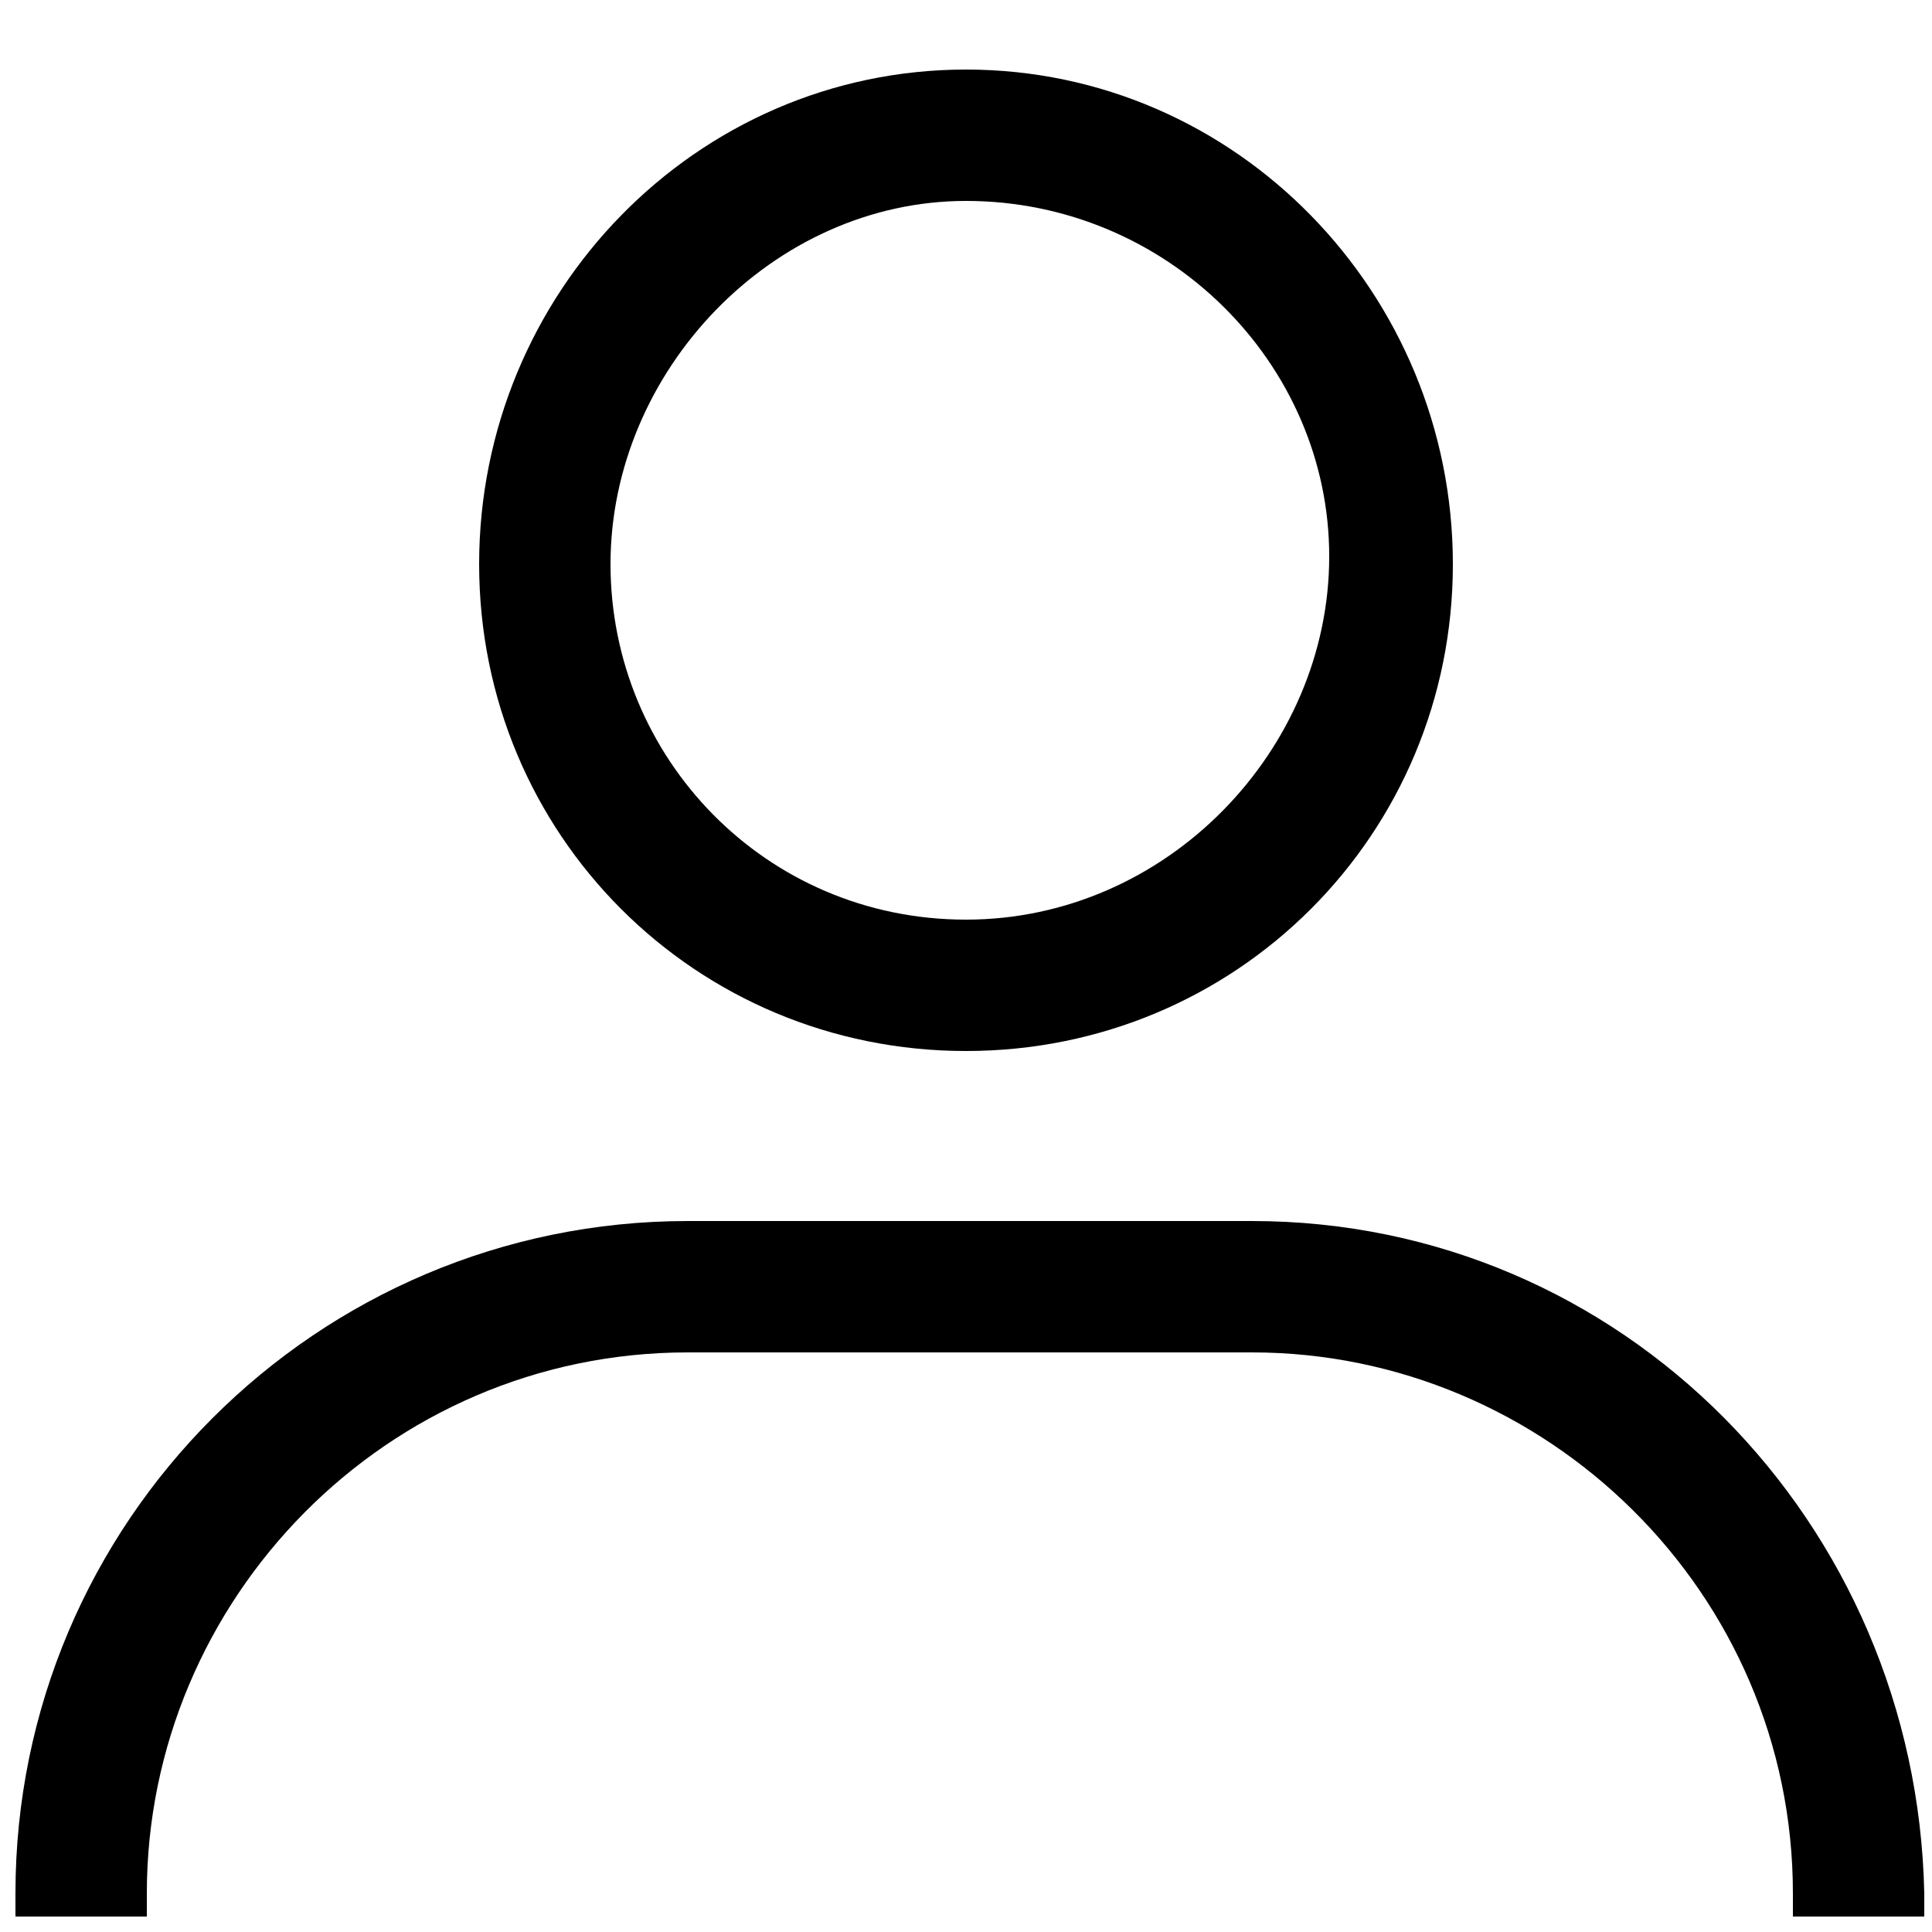
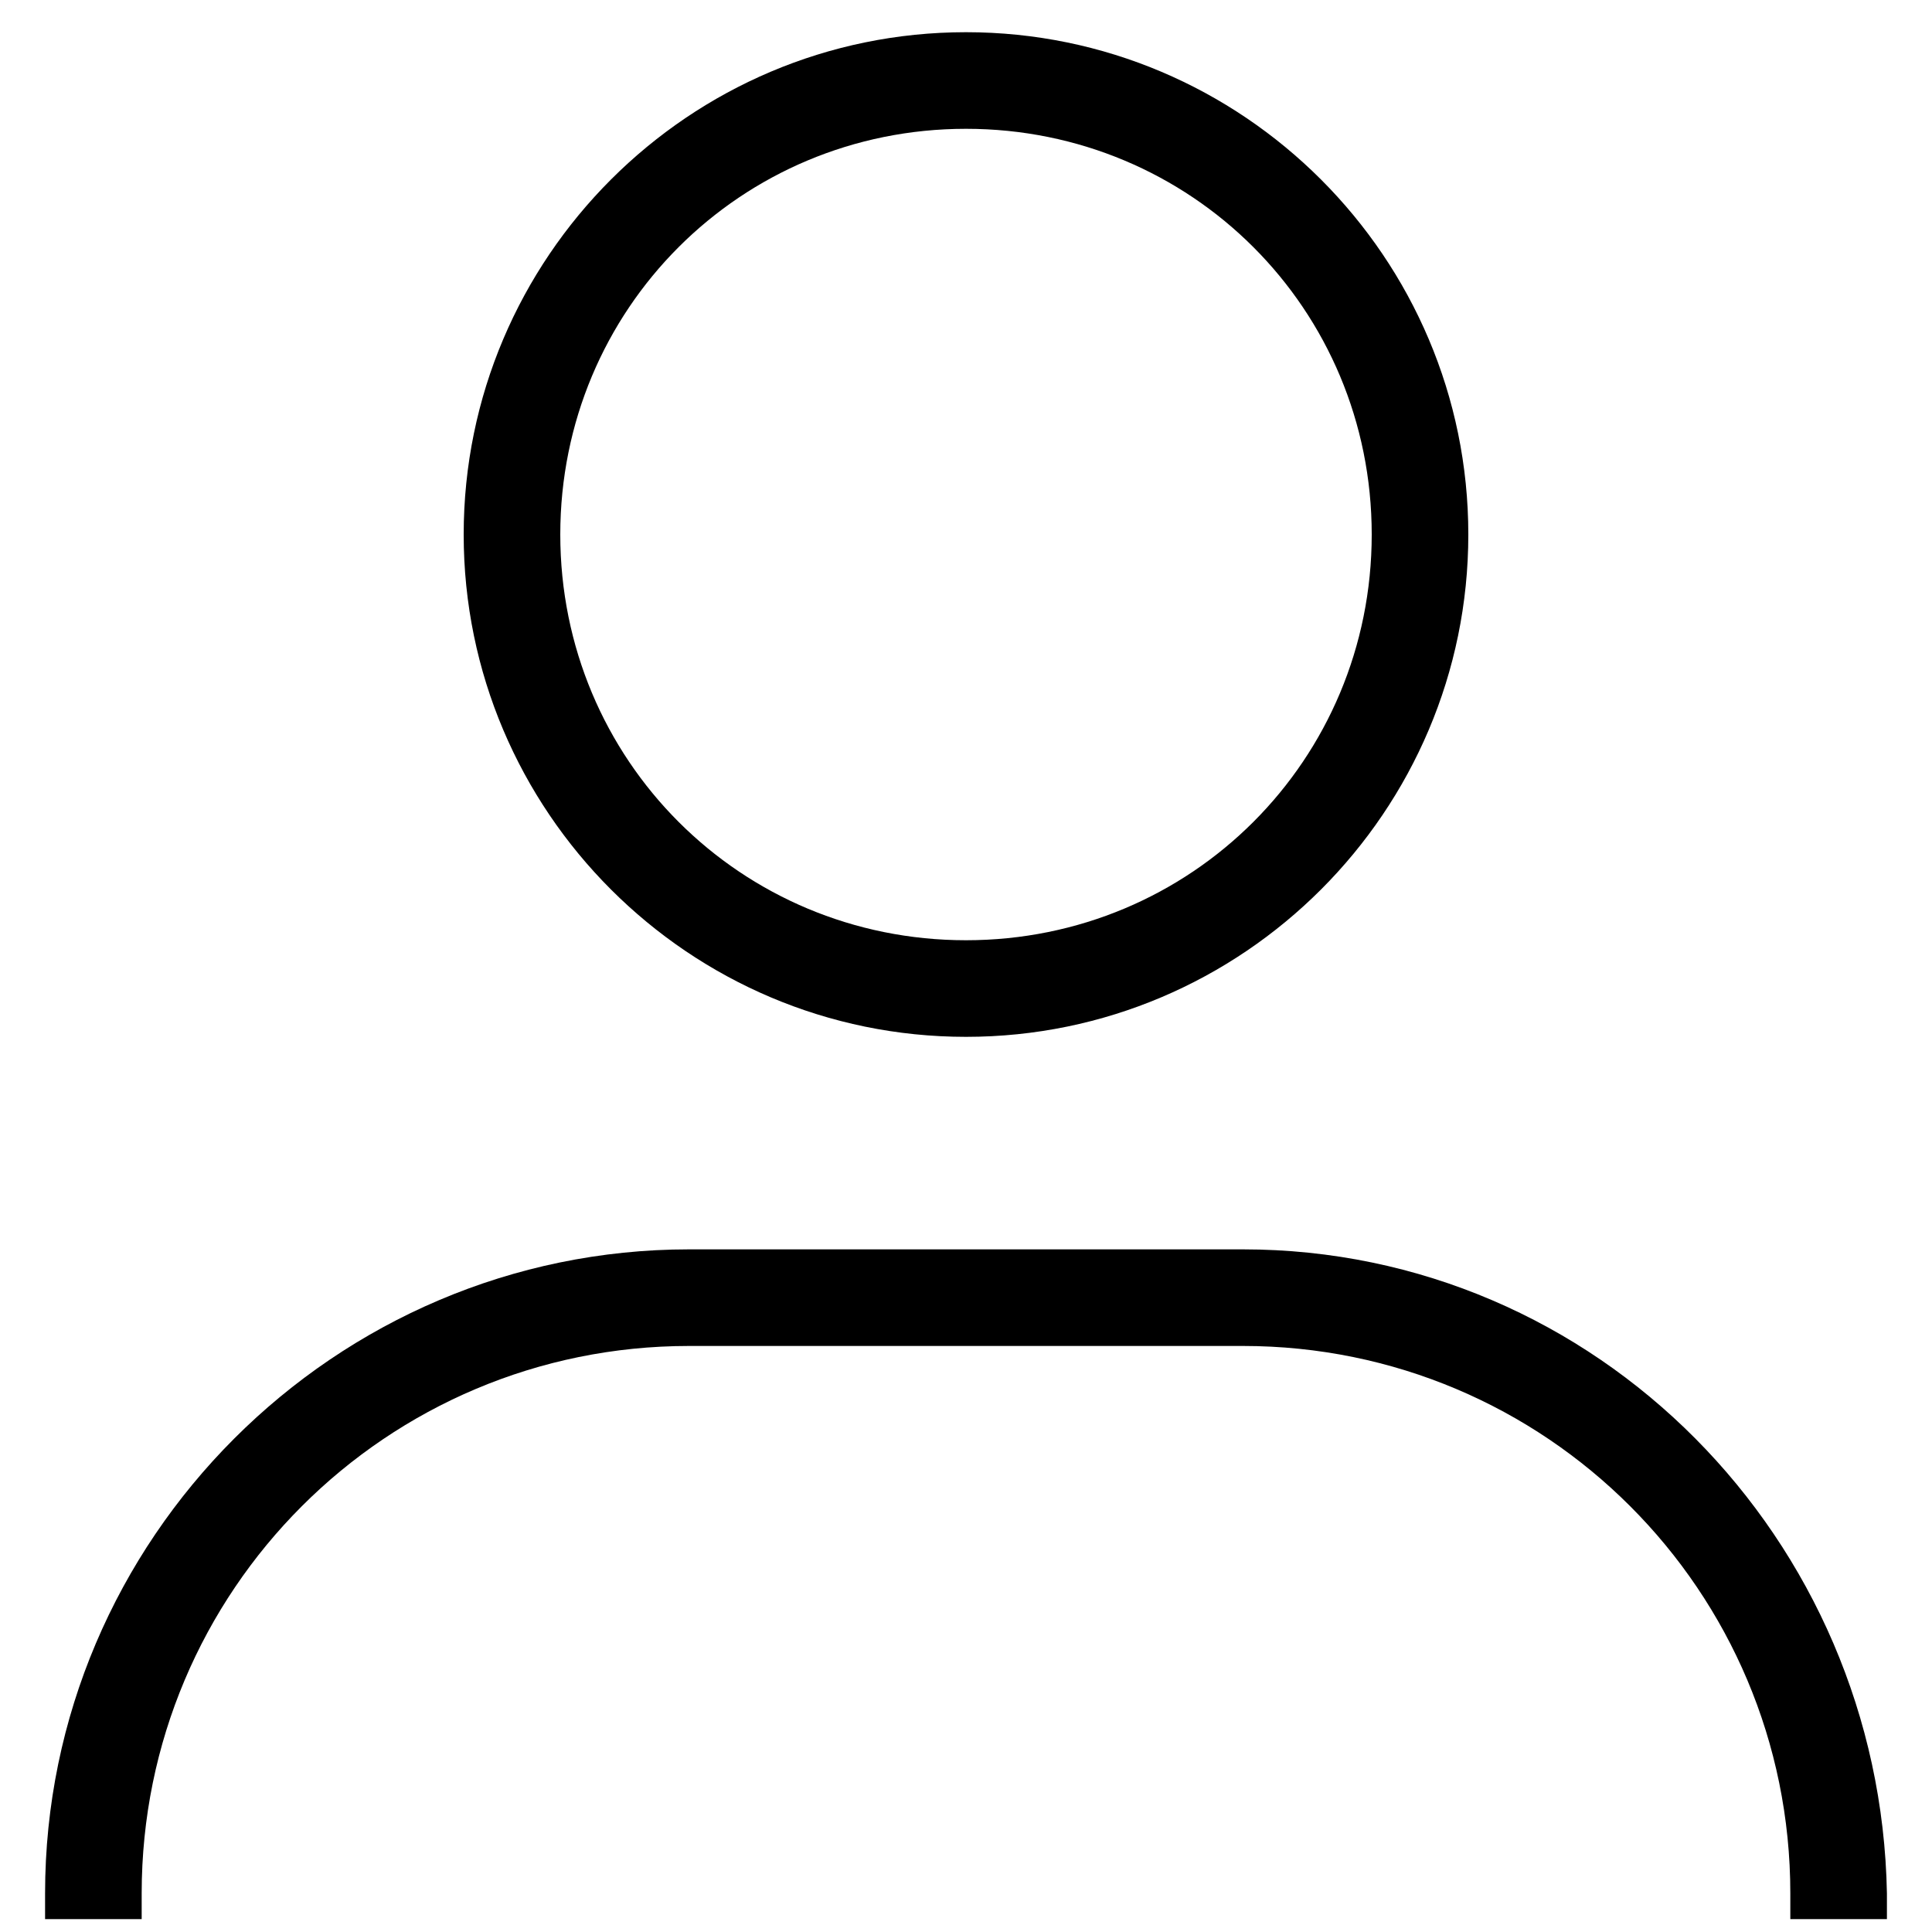
- <svg xmlns="http://www.w3.org/2000/svg" version="1.1" id="Layer_1" x="0px" y="0px" viewBox="0 0 25 25" style="enable-background:new 0 0 25 25;" xml:space="preserve">
-   <g>
-     <path d="M16.2,15.8H8.9c-4.8,0-8.7,3.9-8.7,8.7v0.3h1.7v-0.3c0-3.8,3.1-7,7-7h7.3c3.8,0,7,3.1,7,7v0.3h1.7v-0.3   C24.8,19.7,21,15.8,16.2,15.8z" />
-     <path d="M12.5,13.6c3.5,0,6.3-2.8,6.3-6.3S16,0.9,12.5,0.9C9,0.9,6.2,3.8,6.2,7.3S9,13.6,12.5,13.6z M12.5,2.6   c2.6,0,4.7,2.1,4.7,4.6s-2.1,4.7-4.7,4.7S7.9,9.8,7.9,7.3S10,2.6,12.5,2.6z" />
-   </g>
+ <svg xmlns="http://www.w3.org/2000/svg" xml:space="preserve" style="enable-background:new 0 0 30 30" viewBox="0 0 30 30">
+   <path d="M19.3 19.4h-8.6c-5.5 0-10 4.5-10 10v.4h1.5v-.4c0-4.7 3.8-8.5 8.5-8.5h8.6c4.7 0 8.5 3.8 8.5 8.5v.4h1.5v-.4c-.1-5.5-4.5-10-10-10zM15 16.1c4.3 0 7.8-3.5 7.8-7.8S19.3.5 15 .5 7.2 4 7.2 8.3s3.5 7.8 7.8 7.8zM15 2c3.5 0 6.3 2.8 6.3 6.3s-2.8 6.3-6.3 6.3-6.3-2.8-6.3-6.3S11.5 2 15 2z" />
</svg>
